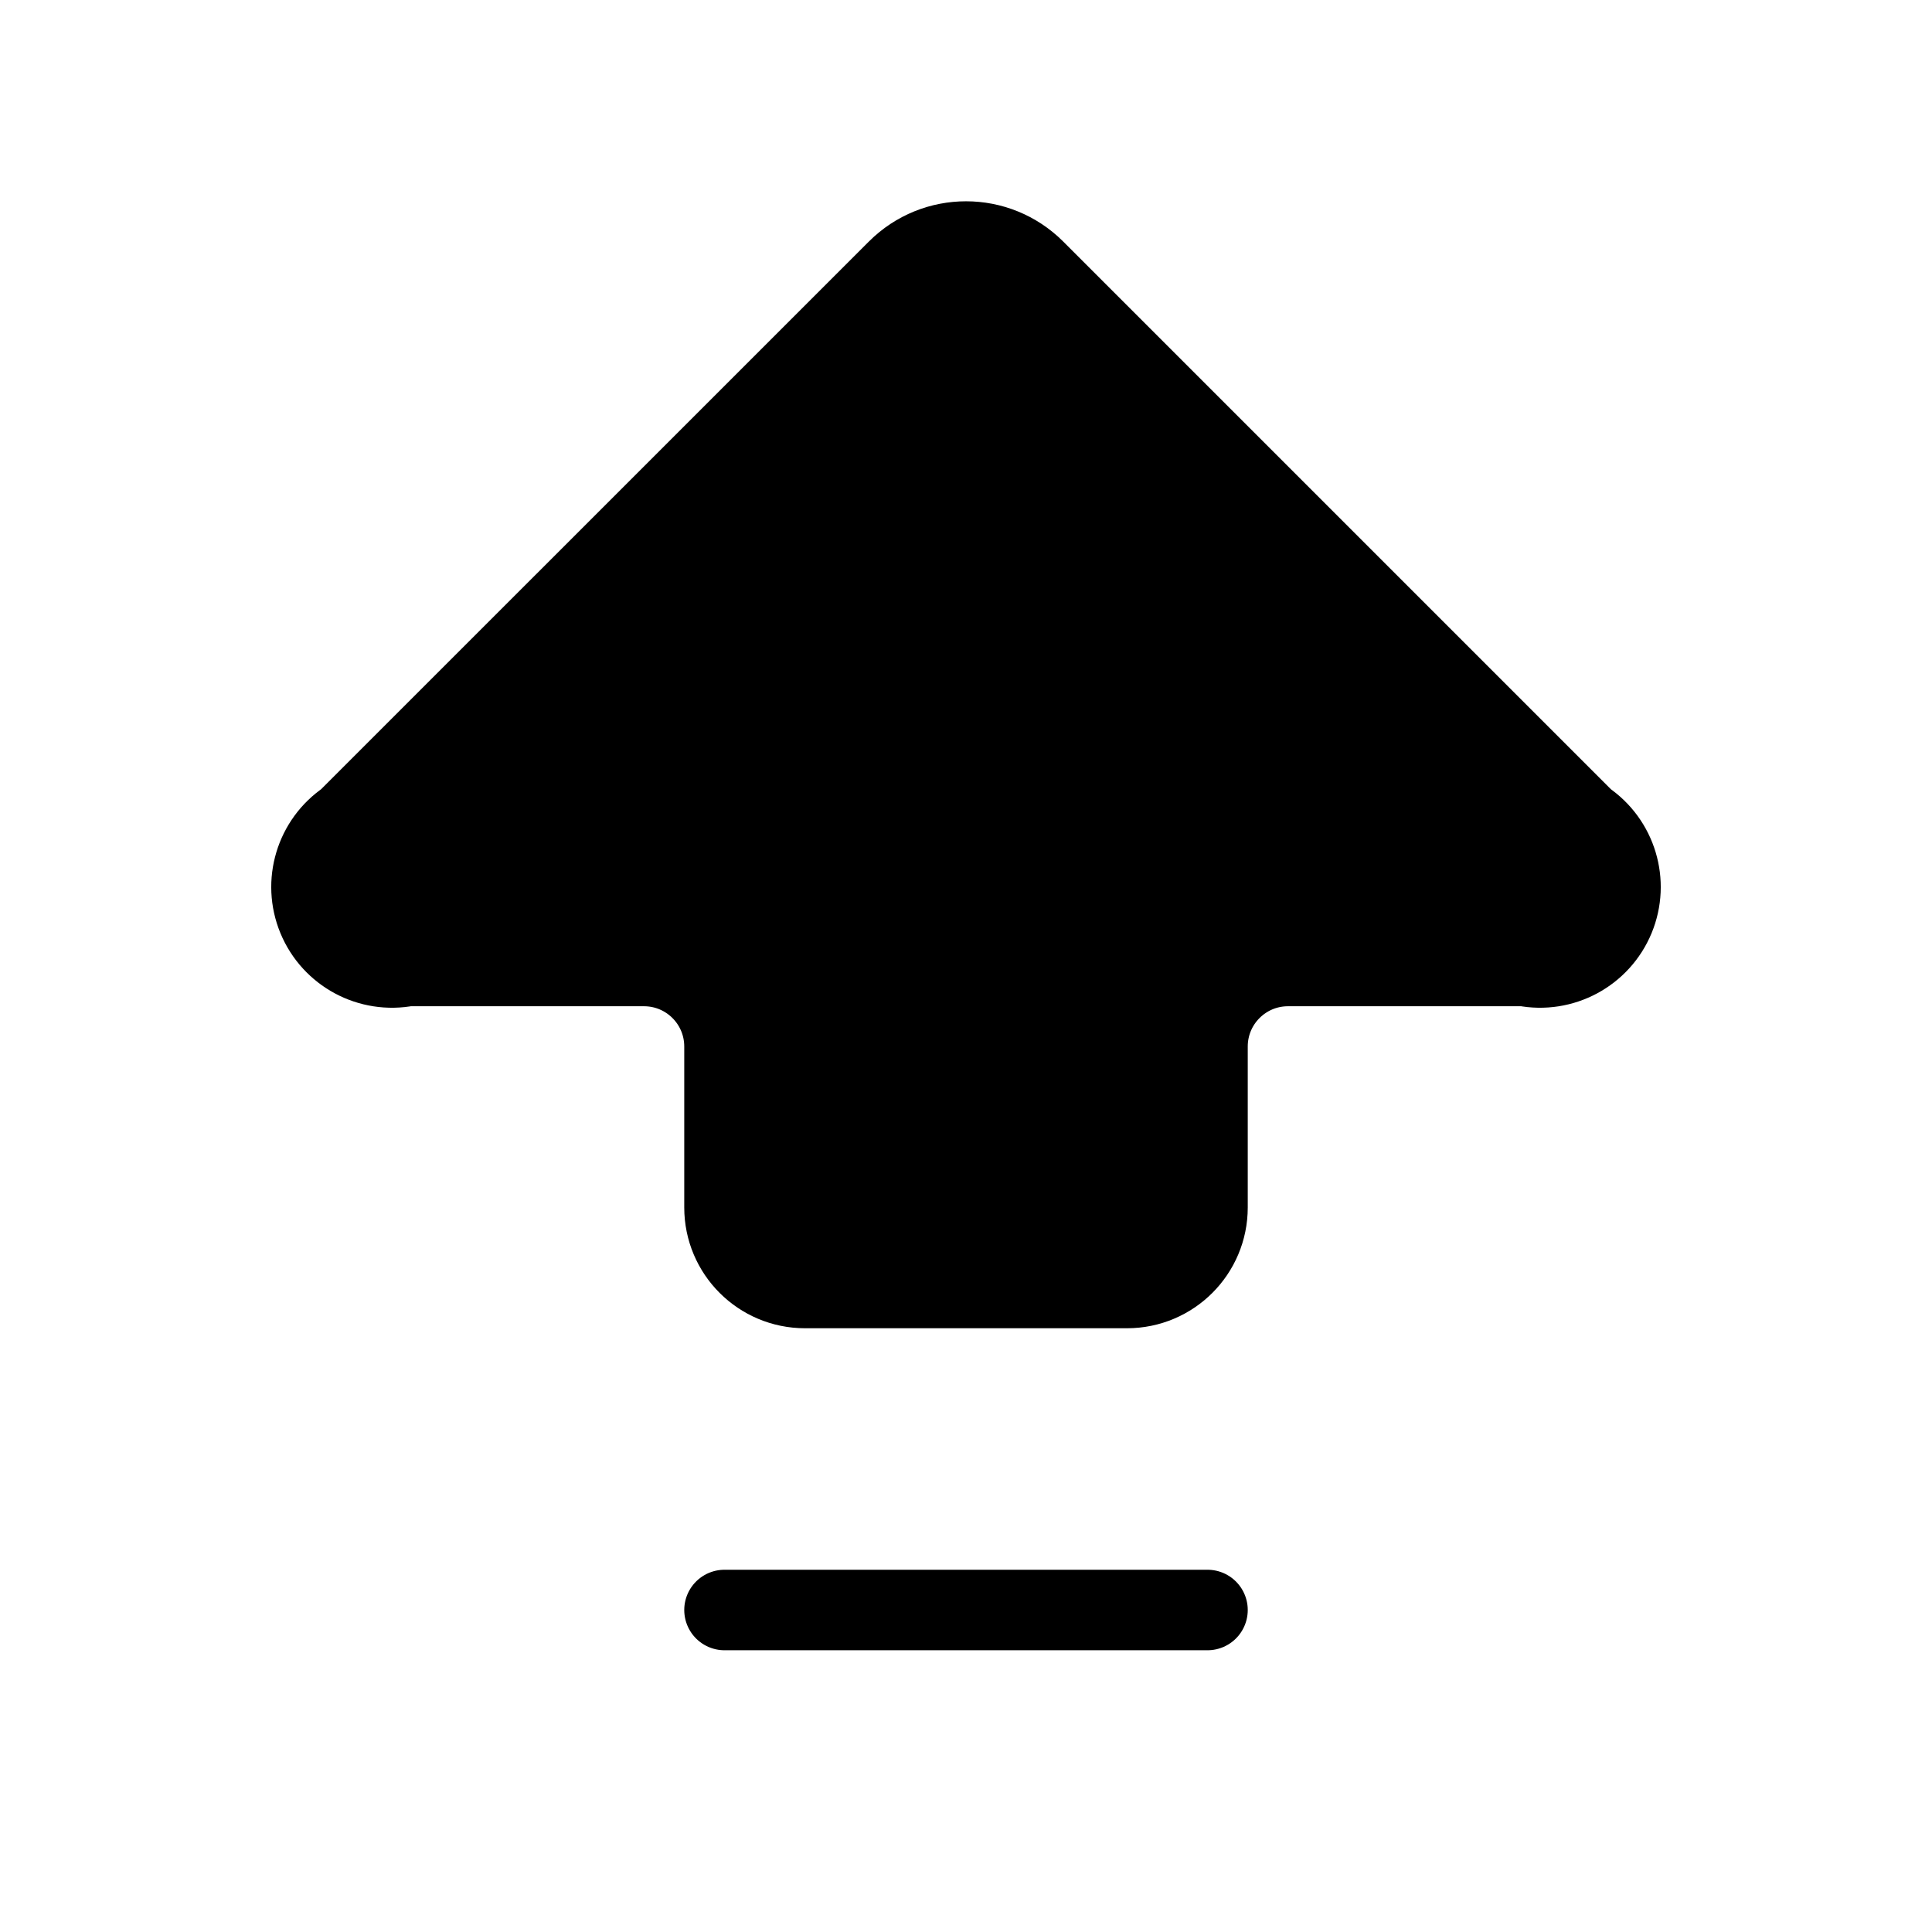
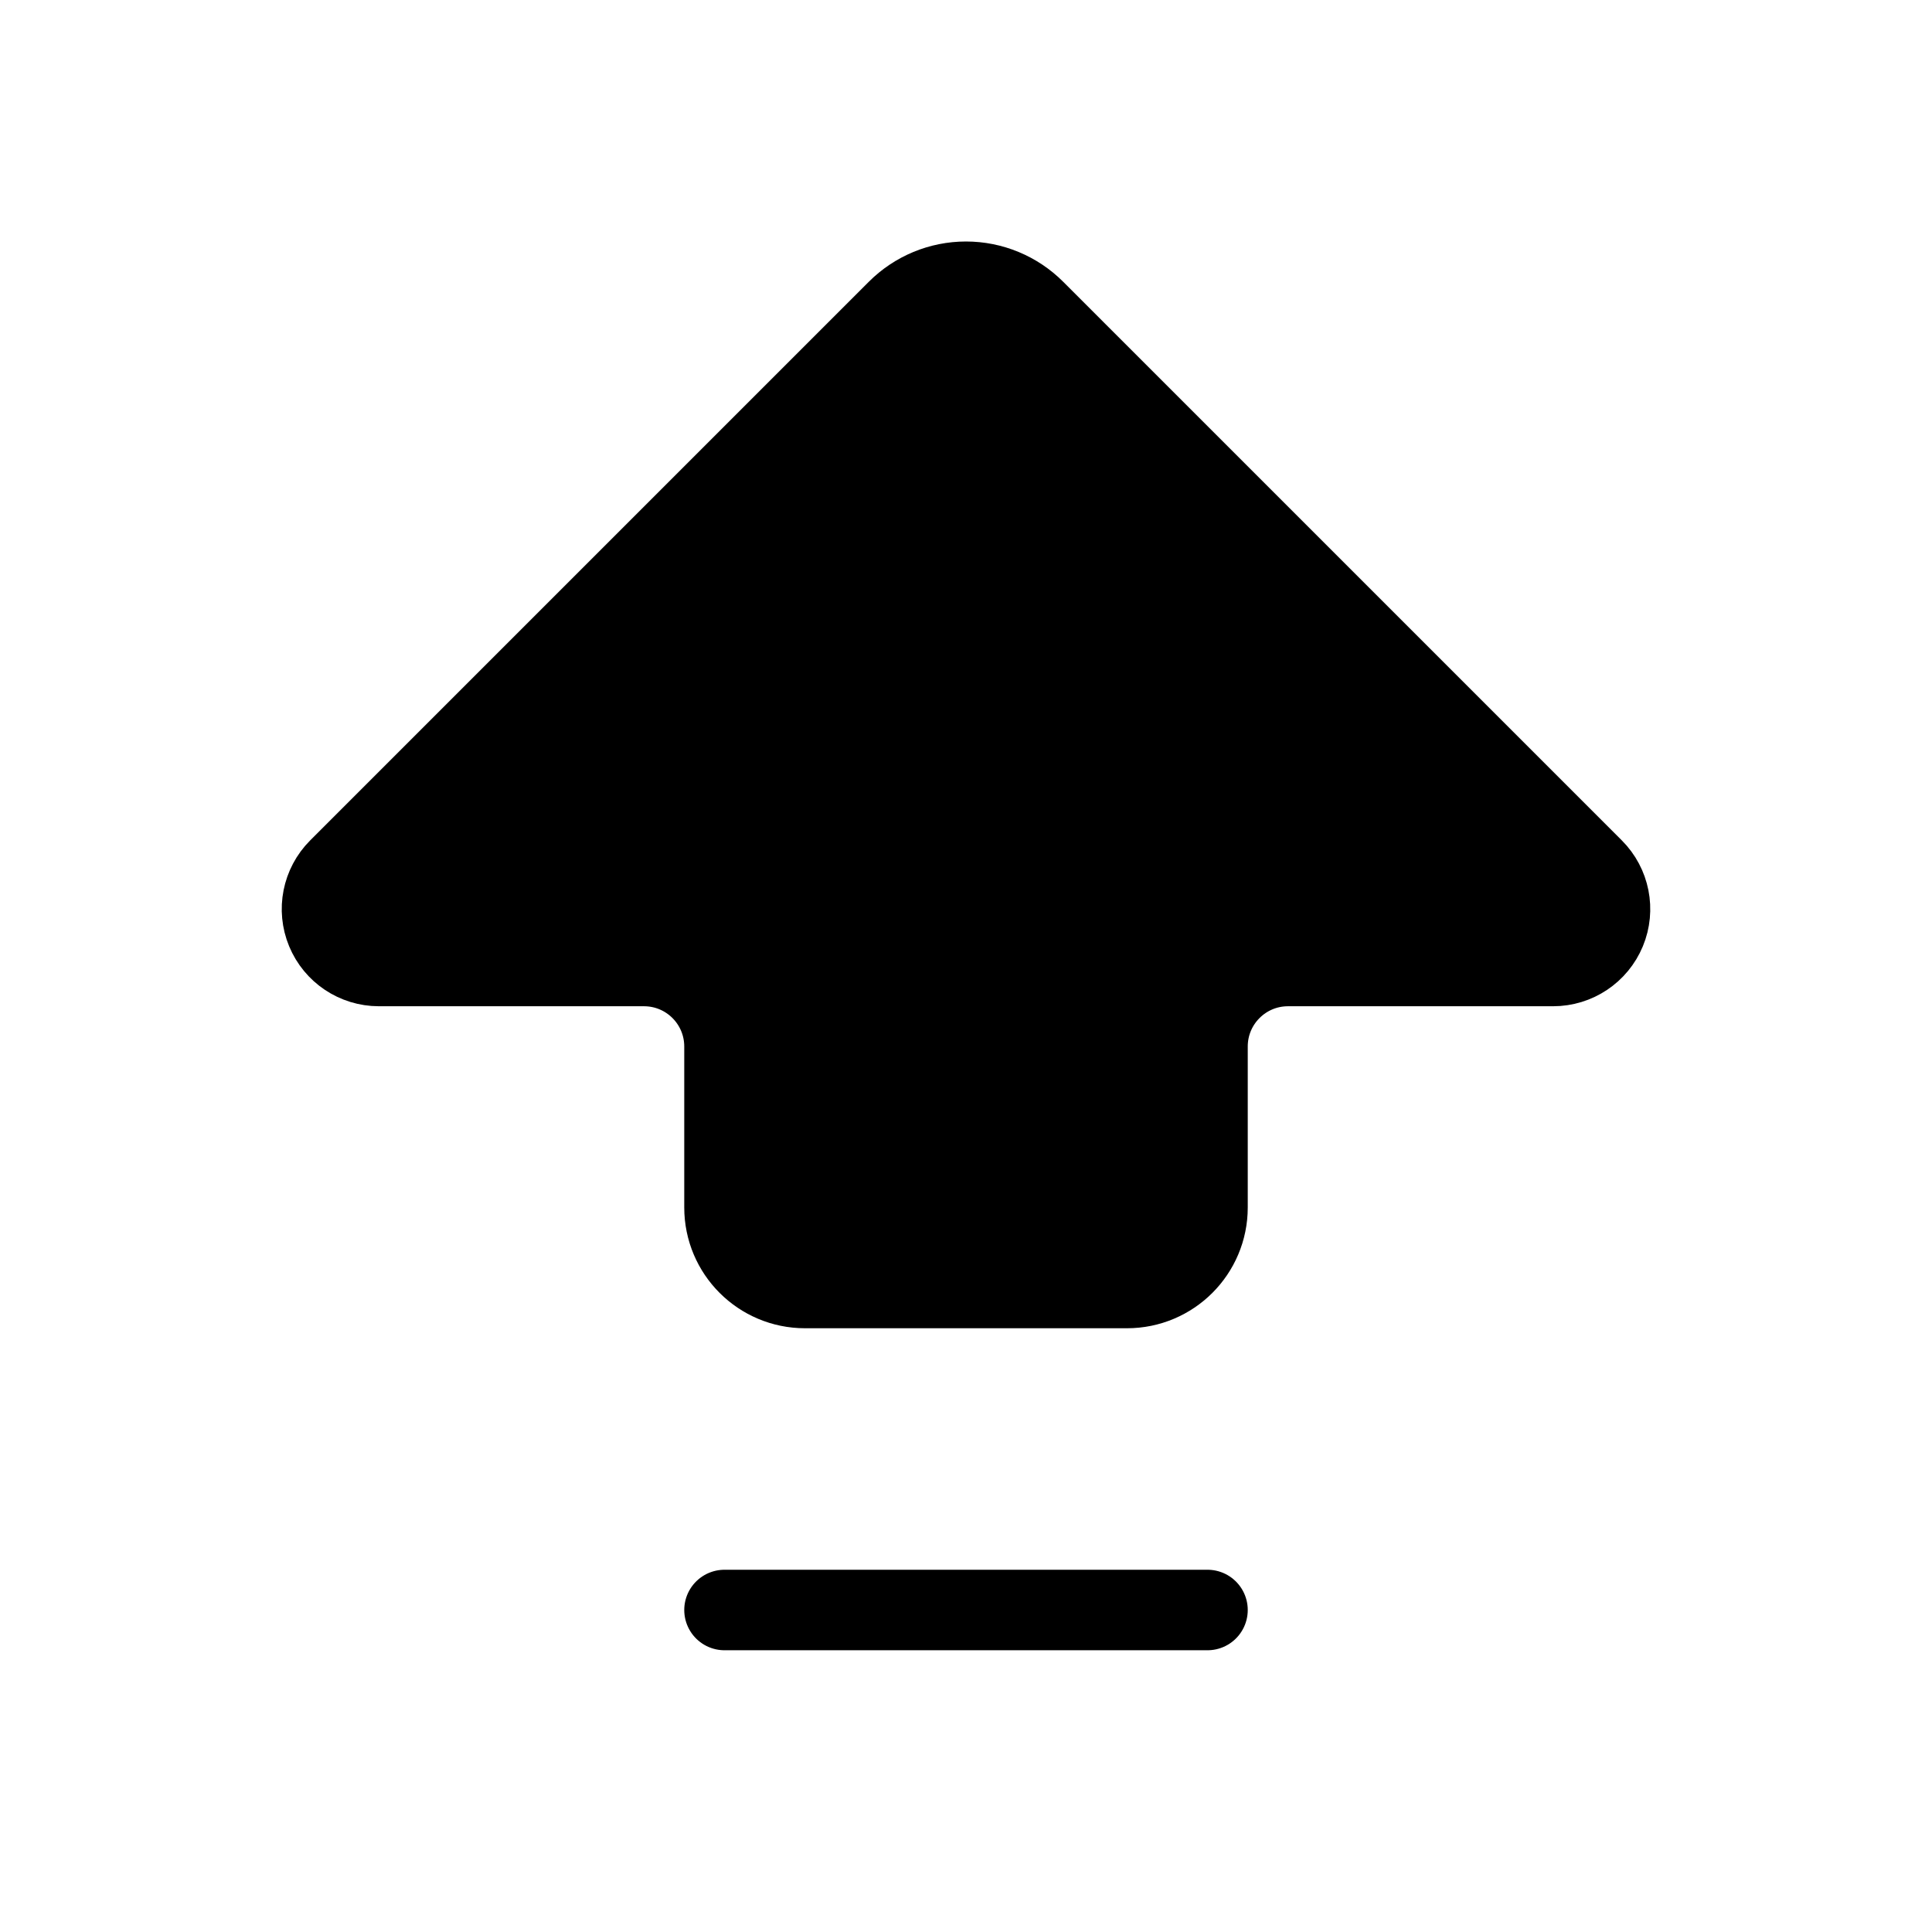
<svg xmlns="http://www.w3.org/2000/svg" width="24" height="24" viewBox="0 0 24 24" fill="currentColor" stroke="currentColor" stroke-width="calc((100vw - 100vh) / 10)" stroke-linecap="round" stroke-linejoin="round">
-   <path vector-effect="non-scaling-stroke" d="M9 13a1 1 0 0 0-1-1H5.061a1 1 0 0 1-.75-1.811l6.836-6.835a1.207 1.207 0 0 1 1.707 0l6.835 6.835a1 1 0 0 1-.75 1.811H16a1 1 0 0 0-1 1v2a1 1 0 0 1-1 1h-4a1 1 0 0 1-1-1z" />
+   <path vector-effect="non-scaling-stroke" d="M14 16a1 1 0 0 0 1-1v-2a1 1 0 0 1 1-1h3.293a.707.707 0 0 0 .5-1.207l-6.939-6.939a1.207 1.207 0 0 0-1.708 0l-6.94 6.94a.707.707 0 0 0 .5 1.206H8a1 1 0 0 1 1 1v2a1 1 0 0 0 1 1z" />
  <path vector-effect="non-scaling-stroke" d="M9 20h6" />
</svg>
